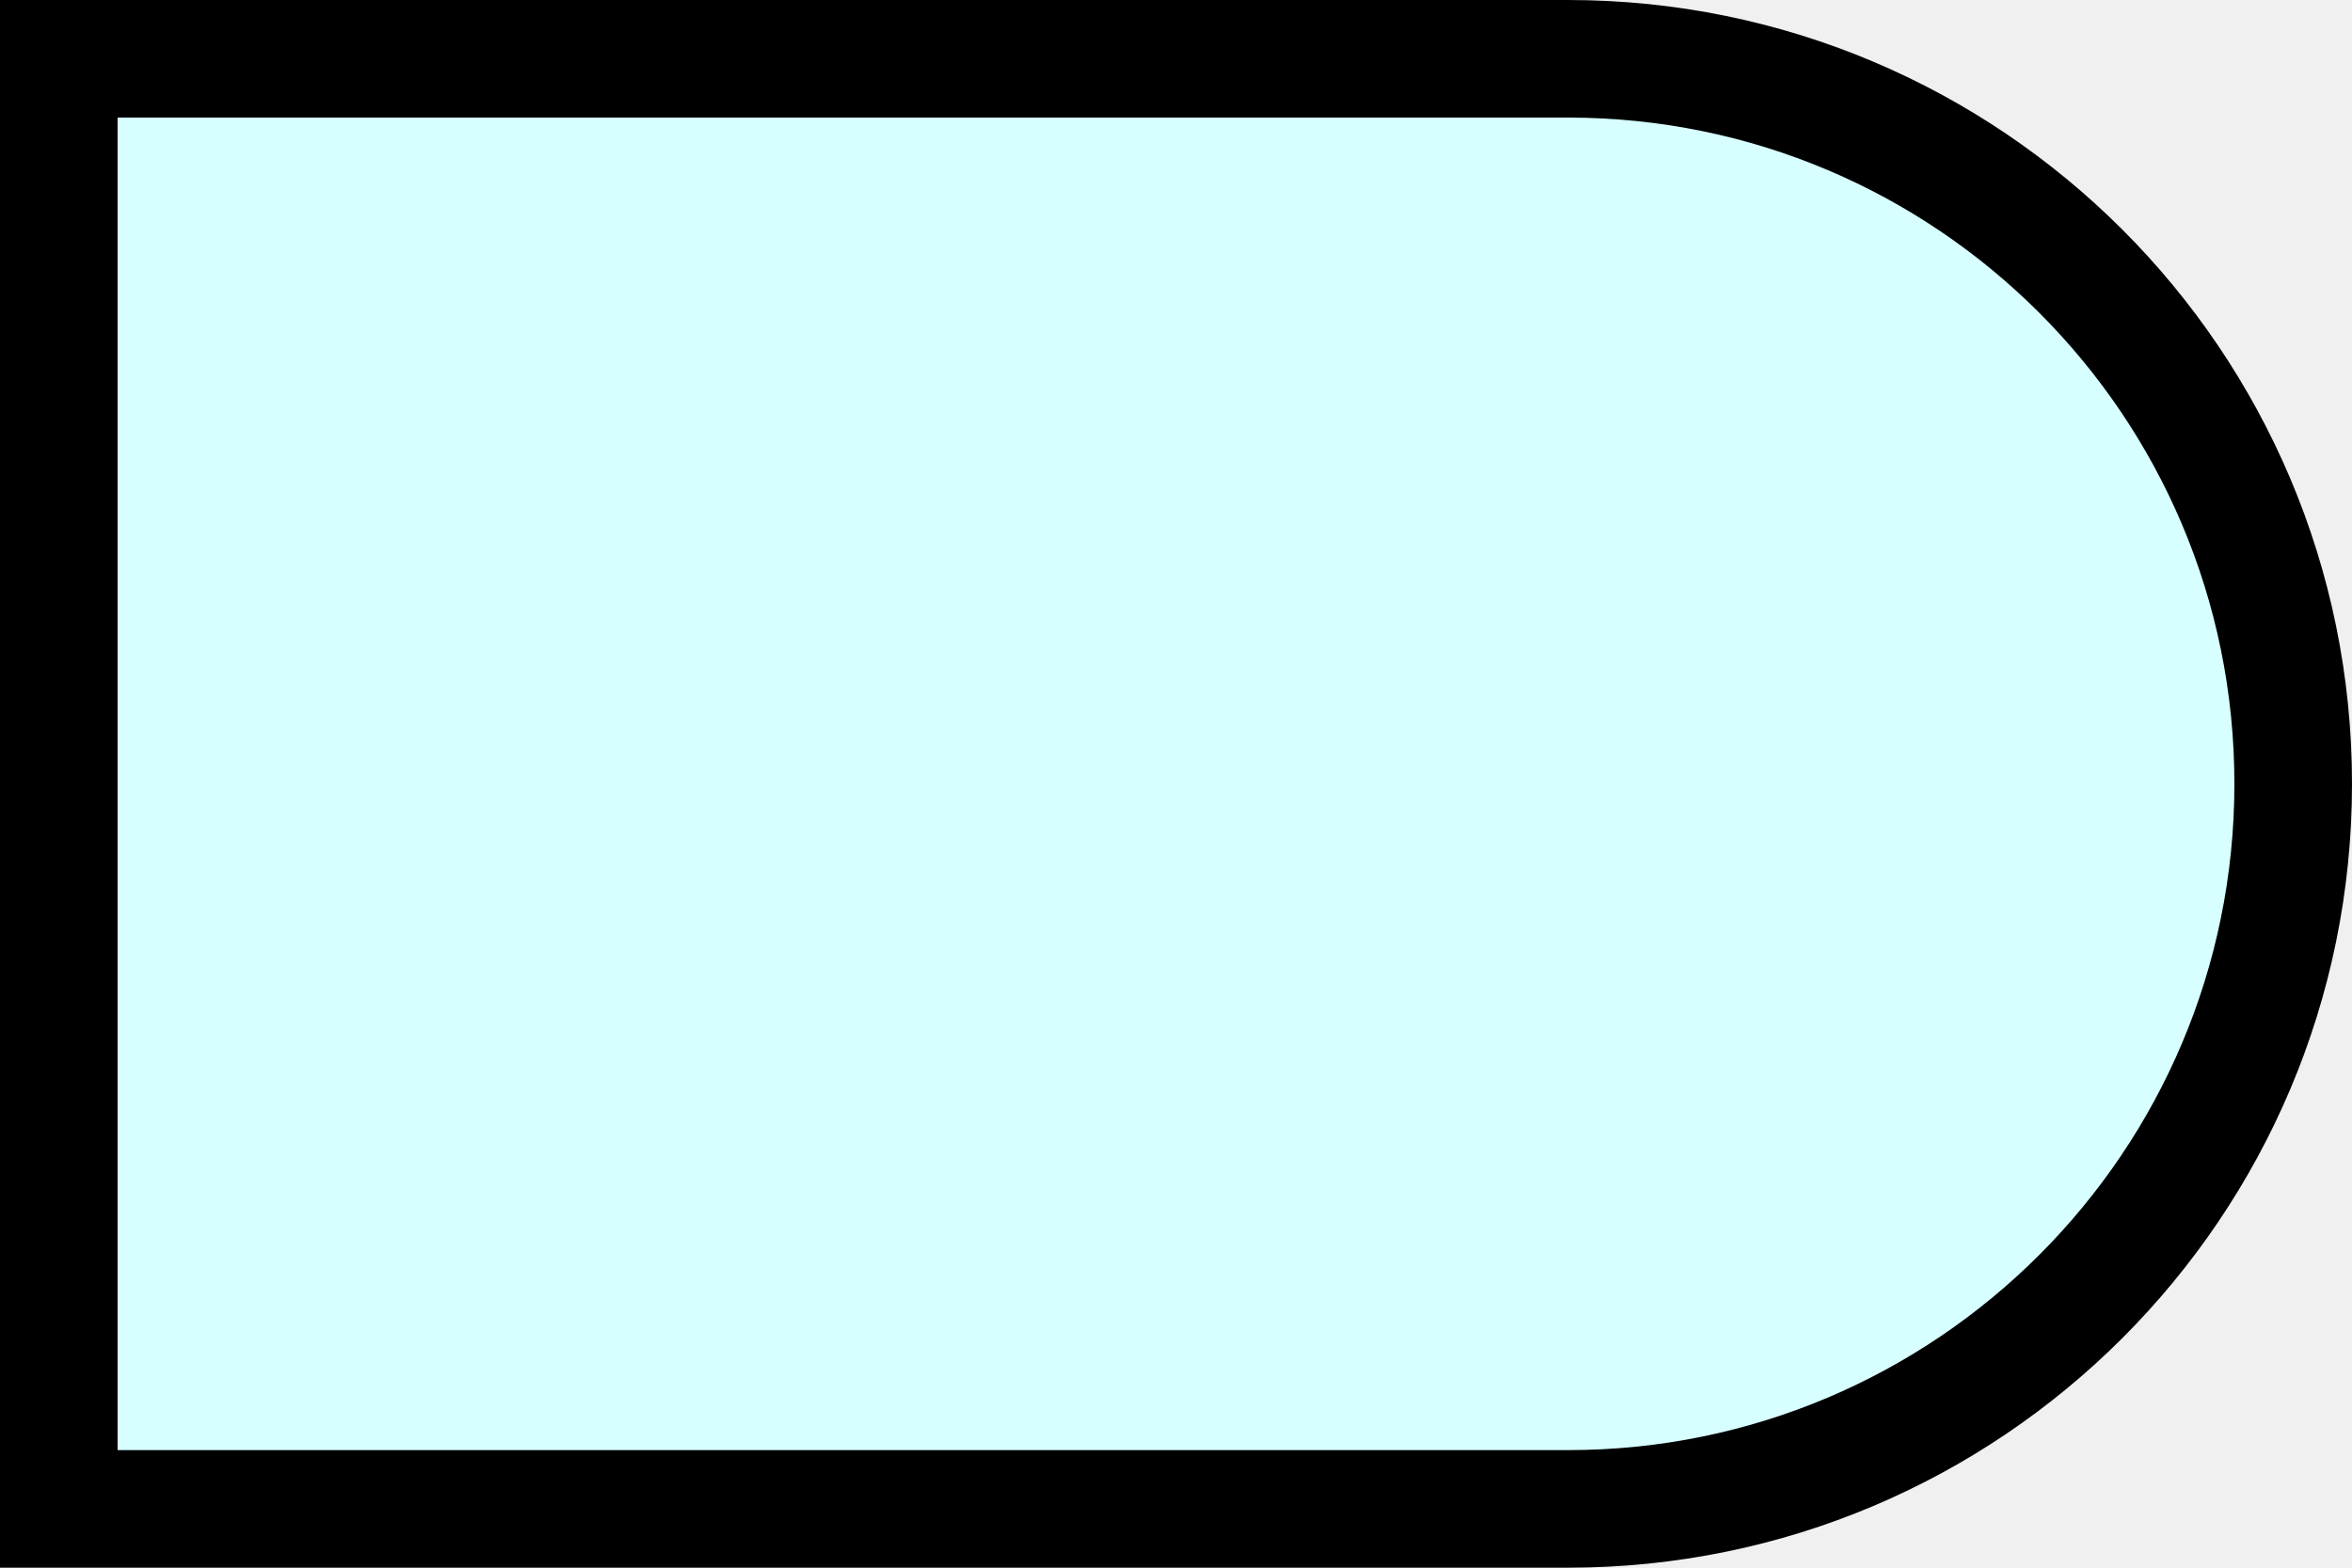
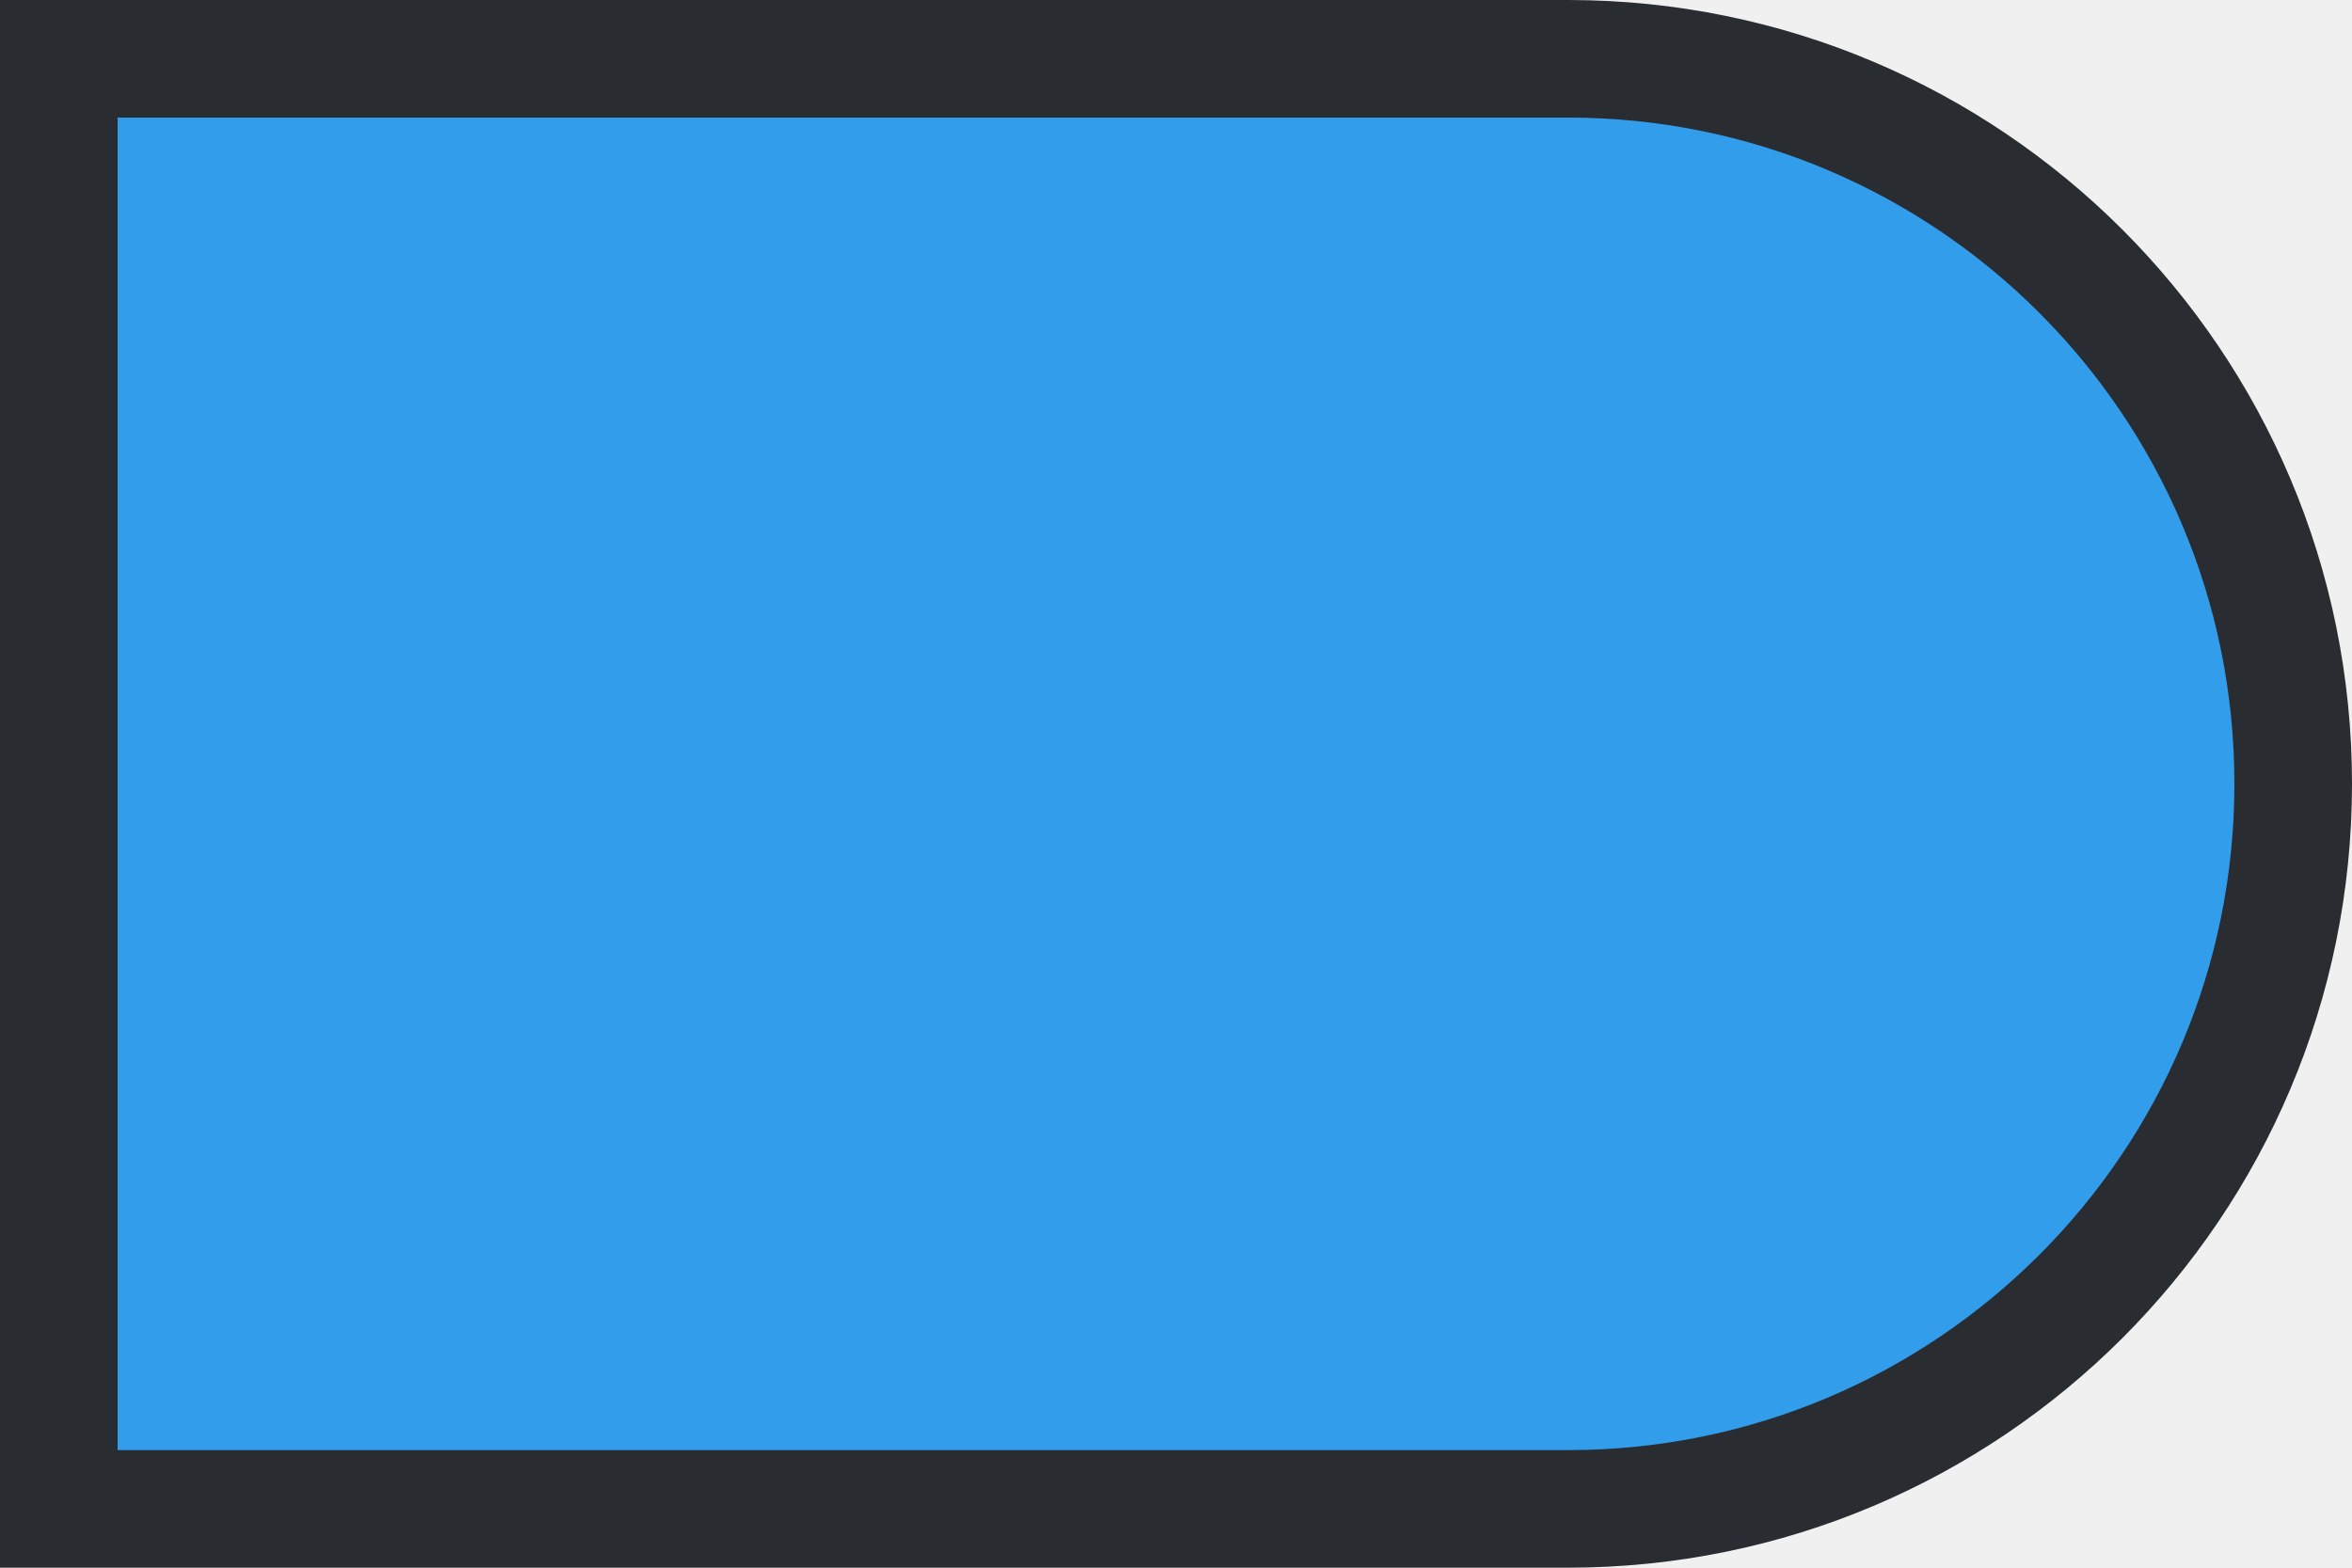
- <svg xmlns="http://www.w3.org/2000/svg" width="60" height="40" viewBox="0 0 60 40" fill="none">
+ <svg xmlns="http://www.w3.org/2000/svg" width="60" height="40" fill="none" viewBox="0 0 60 40">
  <g clip-path="url(#clip0_4_232)">
-     <path d="M40 1.5C50.217 1.5 58.5 9.783 58.5 20C58.5 30.217 50.217 38.5 40 38.5H1.5V1.5H40Z" fill="#D8FFFF" stroke="black" stroke-width="3" data-silicon-fill="SILICON_BLUE" data-silicon-stroke="SILICON_INK" />
+     <path fill="#329deb" stroke="#292c31" stroke-width="3" d="M40 1.5c10.217 0 18.5 8.283 18.5 18.5 0 10.217-8.283 18.5-18.5 18.5H1.5v-37z" data-silicon-fill="SILICON_BLUE" data-silicon-stroke="SILICON_INK" style="fill:#329deb !important; stroke:#292c31 !important;" />
  </g>
  <defs>
    <clipPath id="clip0_4_232">
-       <rect width="60" height="40" fill="white" />
+       <path fill="#fff" d="M0 0h60v40H0z" />
    </clipPath>
  </defs>
</svg>
